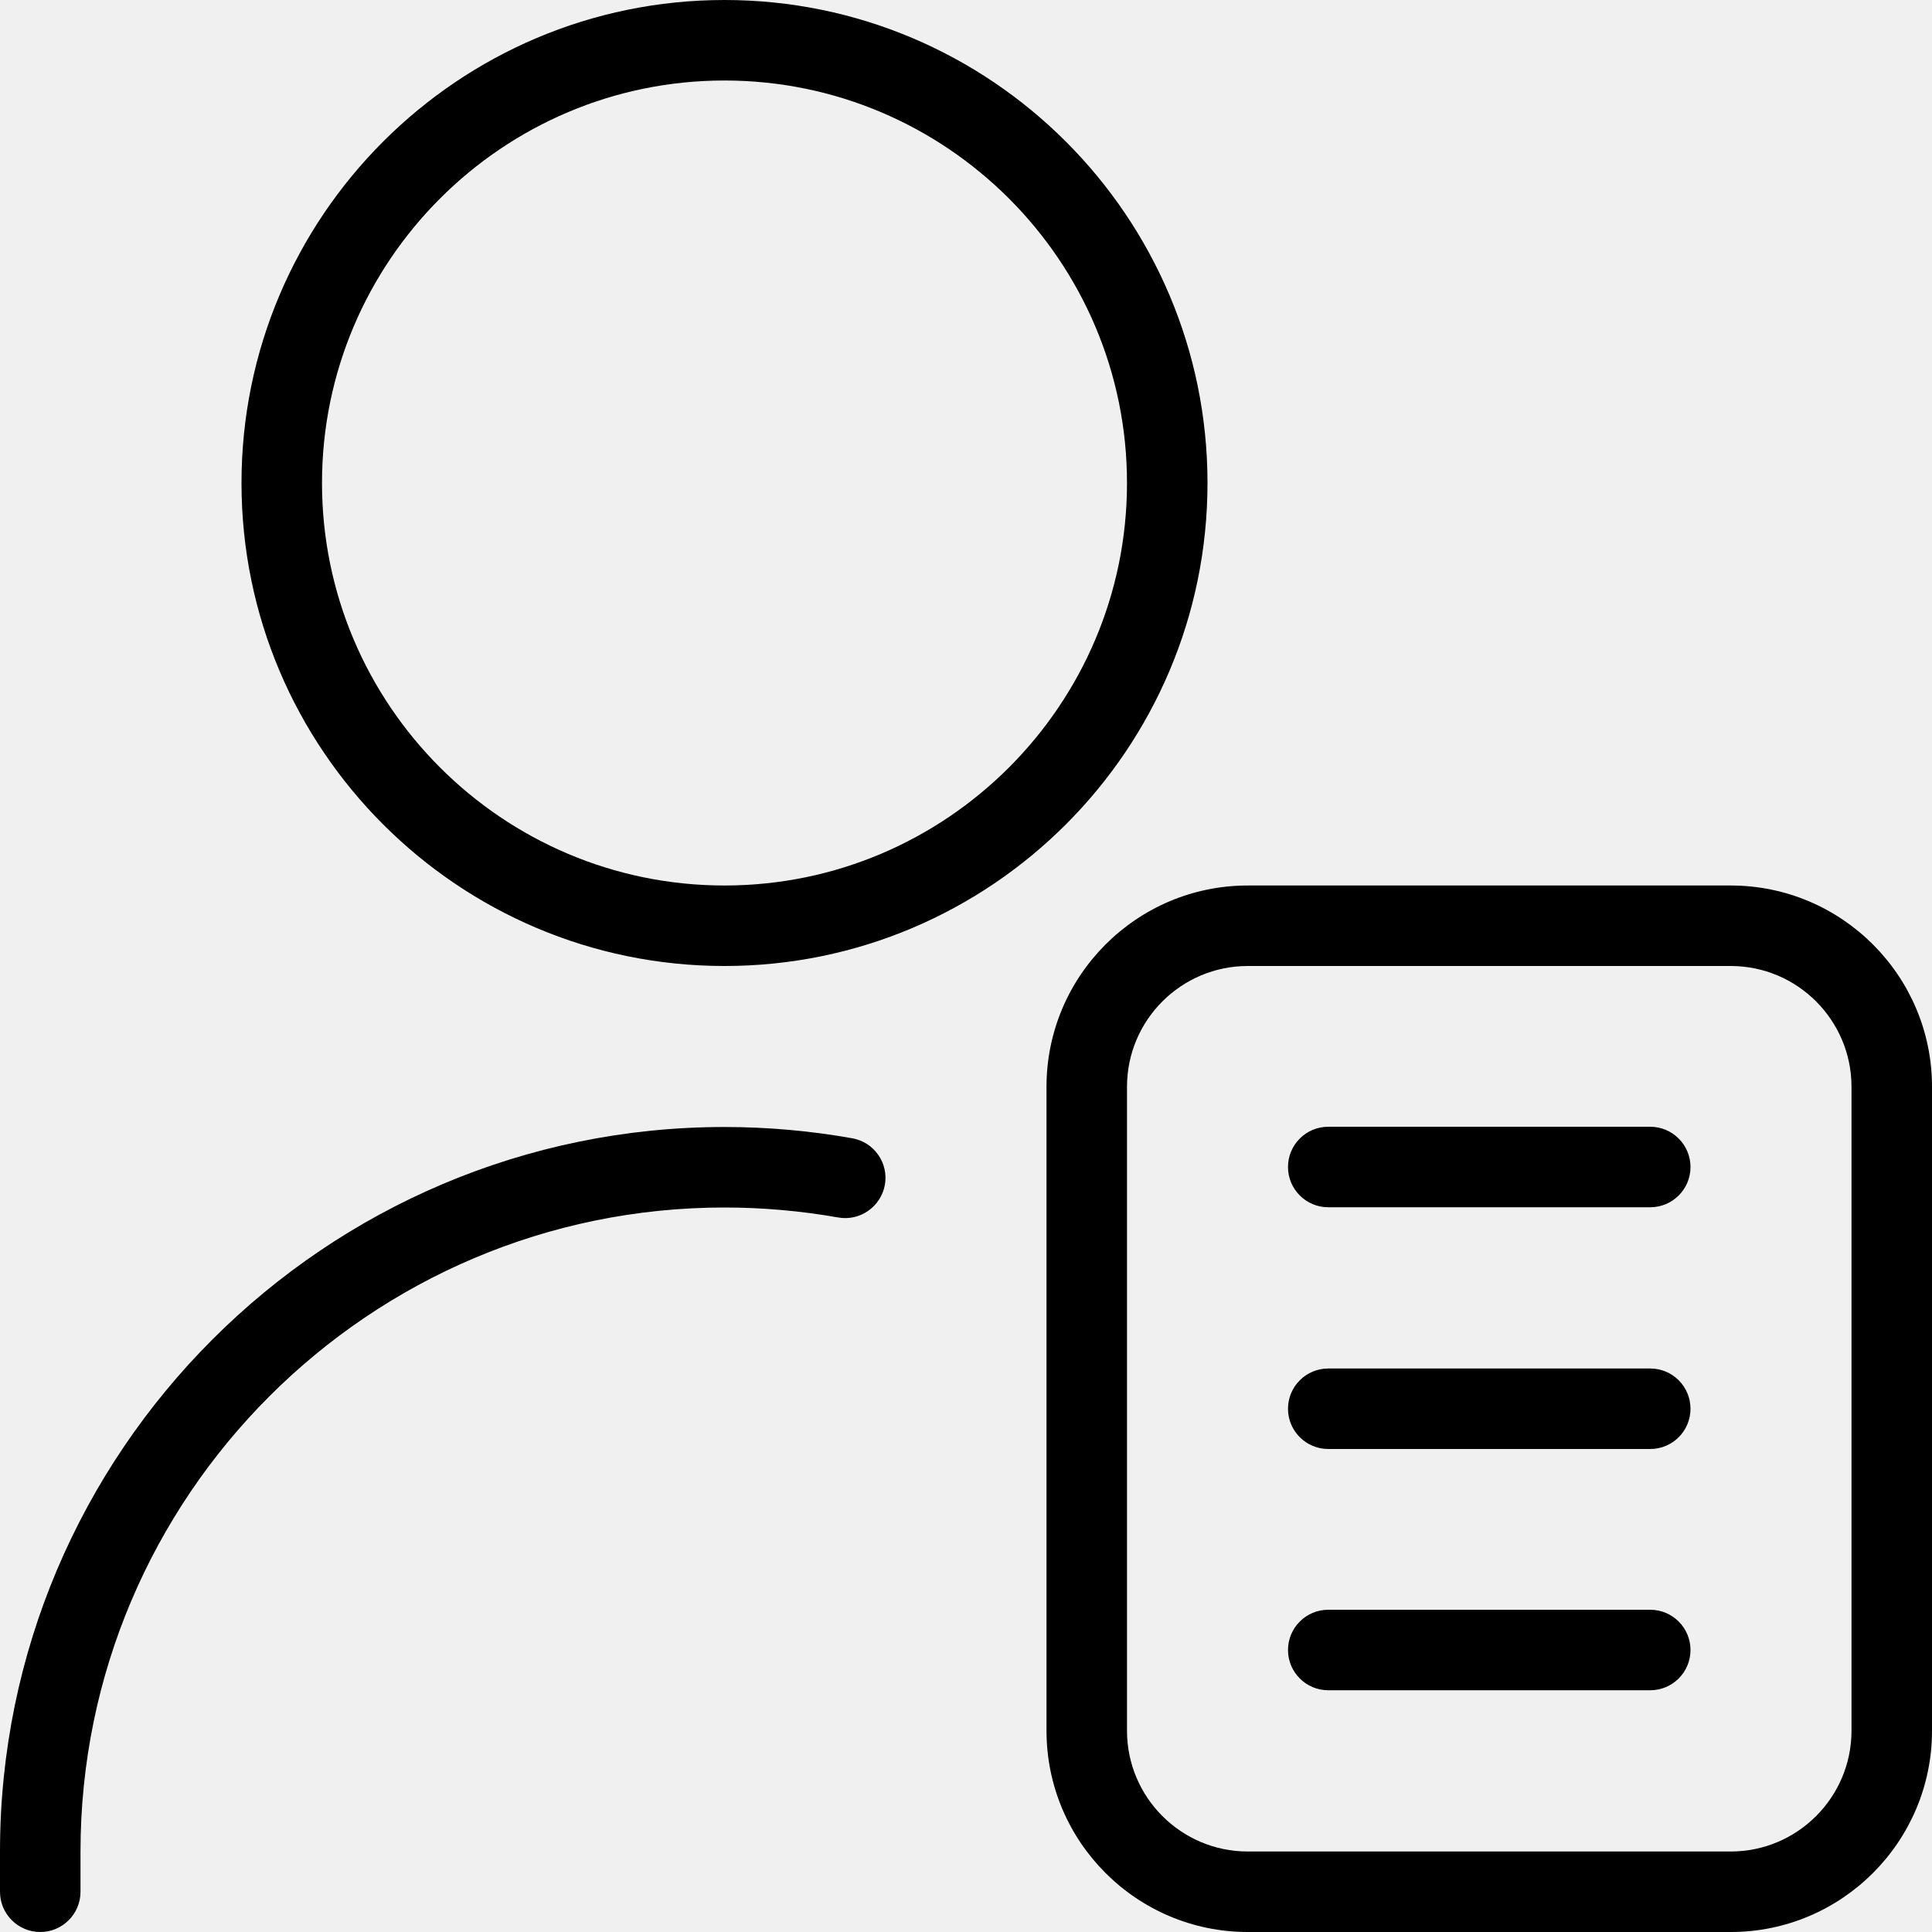
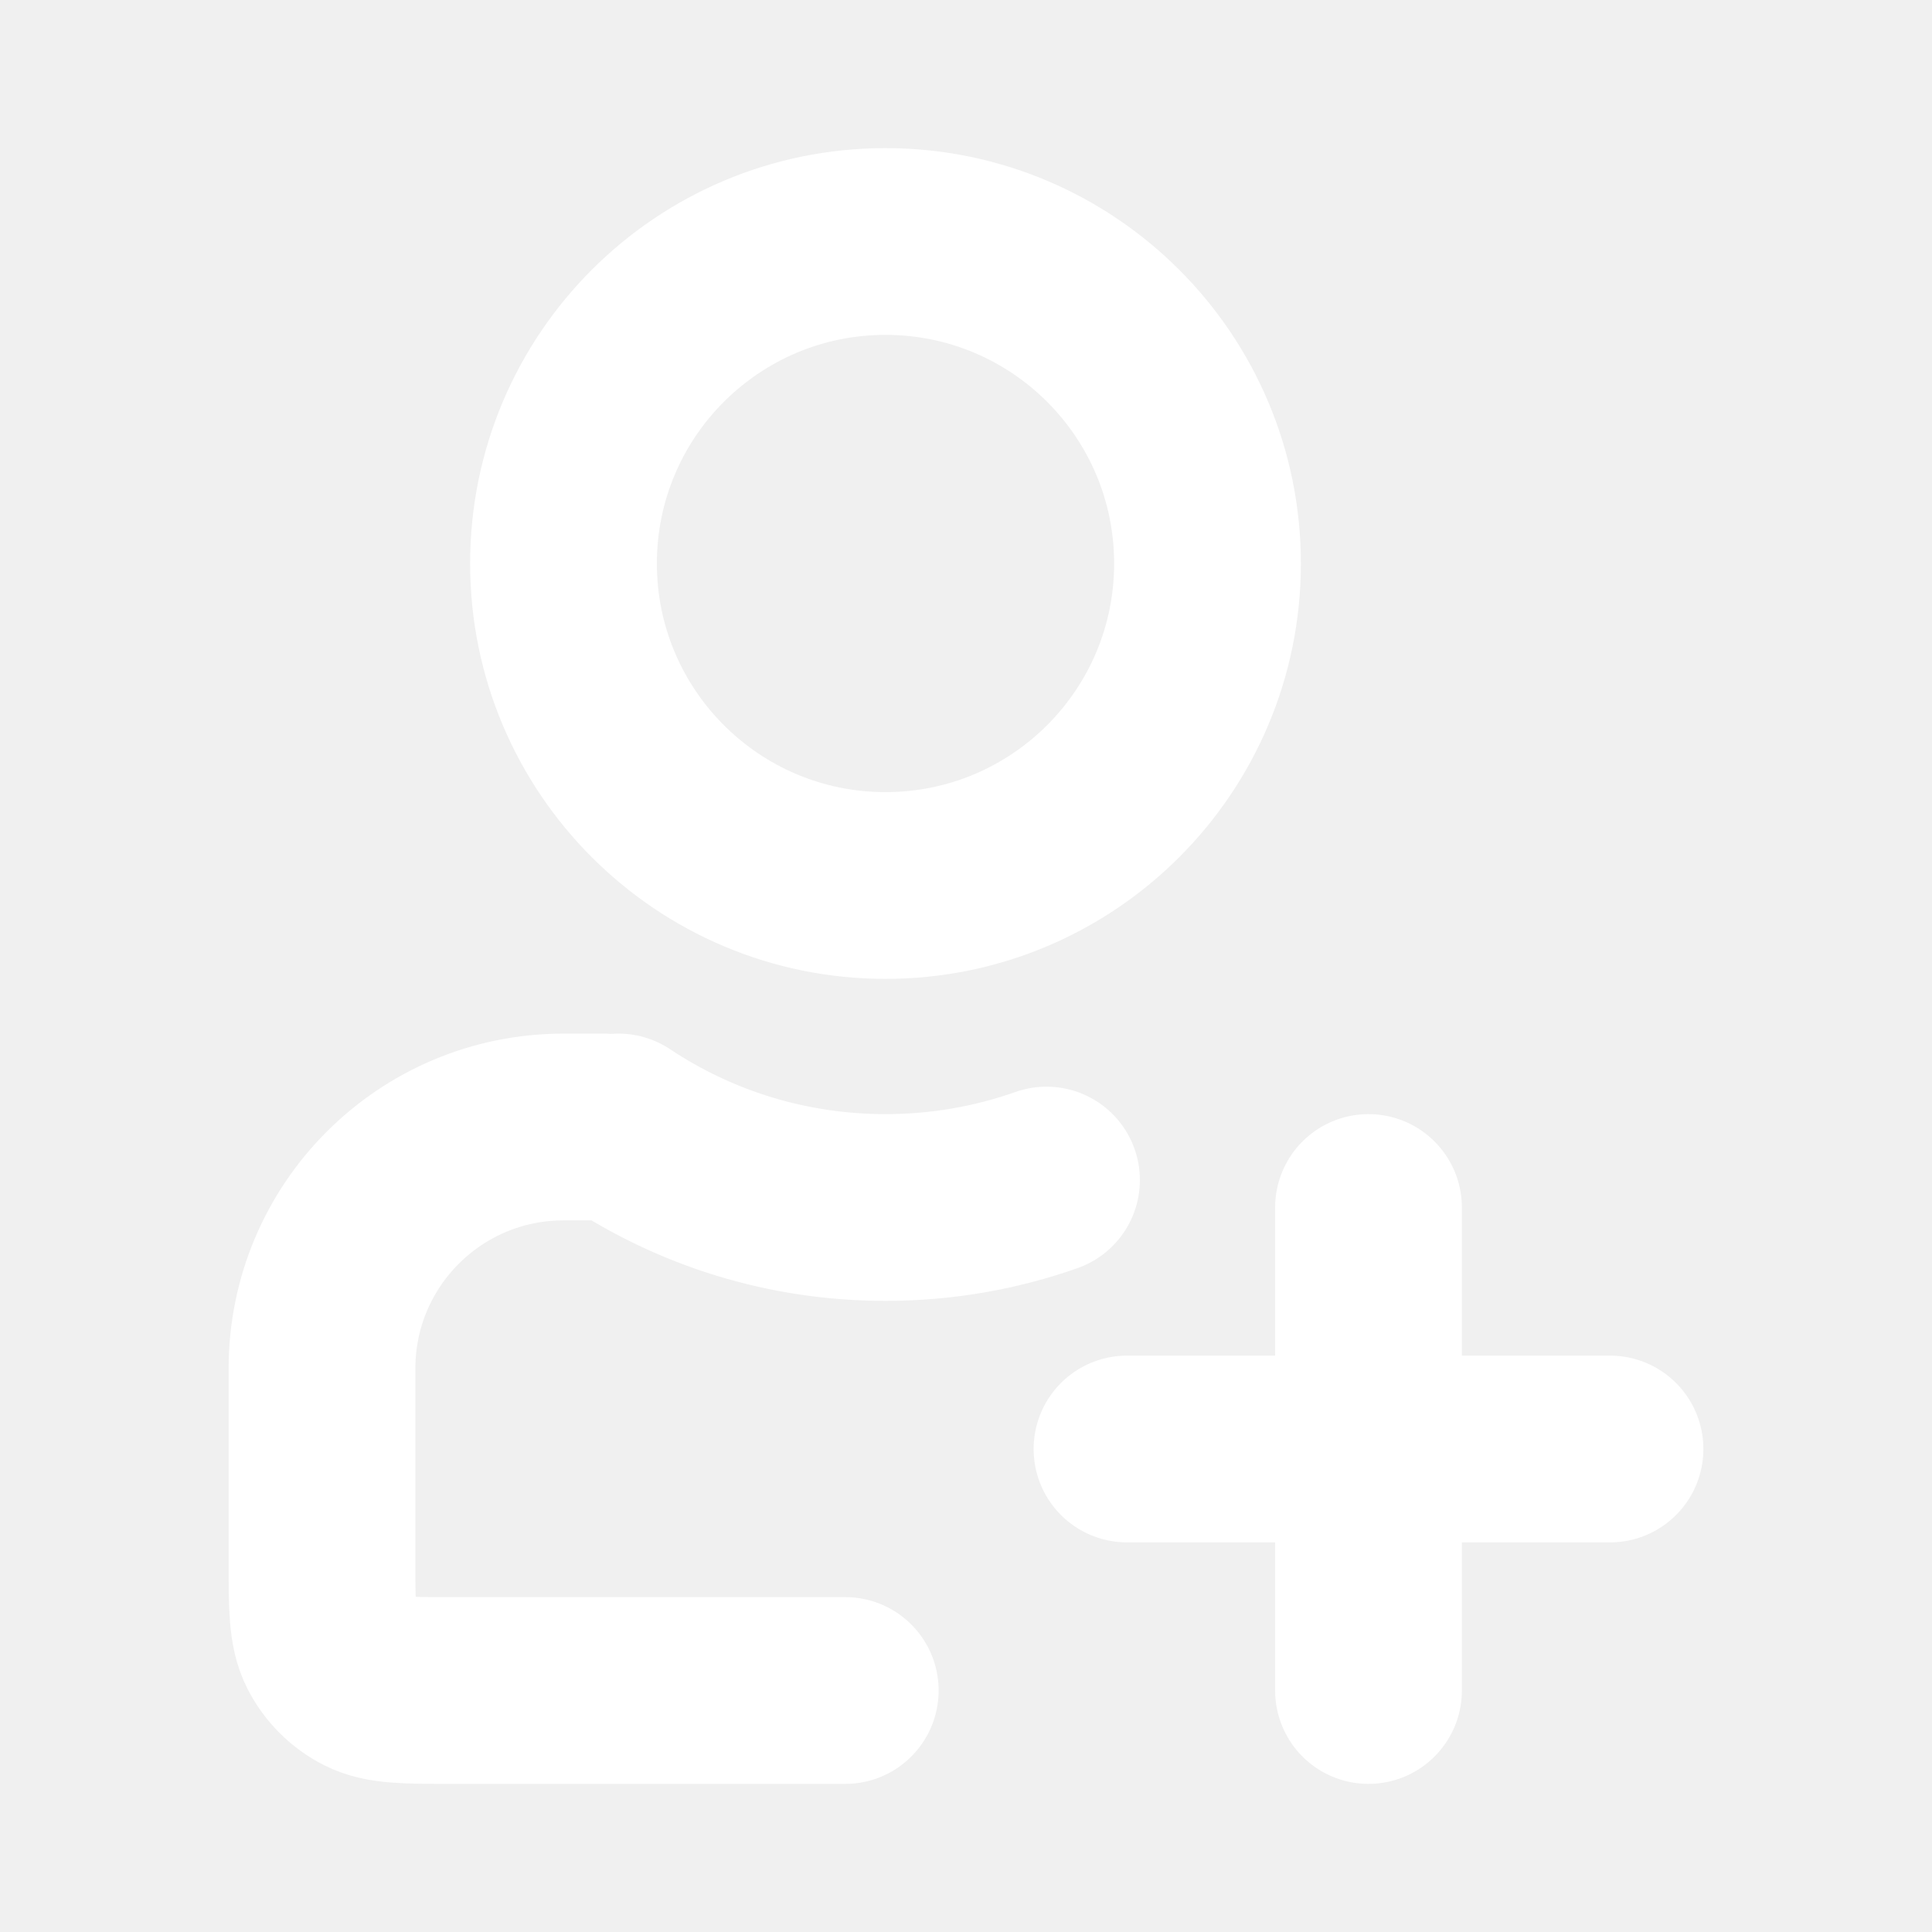
- <svg xmlns="http://www.w3.org/2000/svg" id="Layer_1" data-name="Layer 1" viewBox="0 0 24 24">
-   <path d="M9,12c3.309,0,6-2.691,6-6S12.309,0,9,0,3,2.691,3,6s2.691,6,6,6Zm0-11c2.757,0,5,2.243,5,5s-2.243,5-5,5-5-2.243-5-5S6.243,1,9,1Zm12.5,10h-6c-1.379,0-2.5,1.122-2.5,2.5v8c0,1.378,1.121,2.5,2.5,2.5h6c1.379,0,2.5-1.122,2.5-2.5V13.5c0-1.378-1.121-2.5-2.5-2.5Zm1.5,10.5c0,.827-.673,1.5-1.5,1.5h-6c-.827,0-1.5-.673-1.5-1.5V13.5c0-.827,.673-1.5,1.5-1.5h6c.827,0,1.5,.673,1.5,1.5v8Zm-2-7.003c0,.276-.224,.5-.5,.5h-4c-.276,0-.5-.224-.5-.5s.224-.5,.5-.5h4c.276,0,.5,.224,.5,.5Zm0,3.003c0,.276-.224,.5-.5,.5h-4c-.276,0-.5-.224-.5-.5s.224-.5,.5-.5h4c.276,0,.5,.224,.5,.5Zm0,2.997c0,.276-.224,.5-.5,.5h-4c-.276,0-.5-.224-.5-.5s.224-.5,.5-.5h4c.276,0,.5,.224,.5,.5Zm-10.008-5.778c-.049,.272-.311,.453-.579,.405-.465-.082-.94-.124-1.413-.124-4.411,0-8,3.589-8,8v.5c0,.276-.224,.5-.5,.5s-.5-.224-.5-.5v-.5c0-4.962,4.037-9,9-9,.531,0,1.065,.047,1.587,.14,.272,.048,.454,.308,.405,.58Z" />
+ <svg xmlns="http://www.w3.org/2000/svg" viewBox="0 0 24.00 24.00" fill="none">
+   <g id="SVGRepo_bgCarrier" stroke-width="0" />
+   <g id="SVGRepo_tracerCarrier" stroke-linecap="round" stroke-linejoin="round" />
+   <g id="SVGRepo_iconCarrier">
+     <path d="M20 18L14 18M17 15V21M7.682 14C8.632 14.632 9.773 15 11 15C11.701 15 12.374 14.88 13 14.659M10.5 21H5.6C5.04 21 4.76 21 4.546 20.891C4.358 20.795 4.205 20.642 4.109 20.454C4 20.24 4 19.96 4 19.4V17C4 15.343 5.343 14 7 14H7.5M15 7C15 9.209 13.209 11 11 11C8.791 11 7 9.209 7 7C7 4.791 8.791 3 11 3C13.209 3 15 4.791 15 7Z" stroke="#ffffff" stroke-width="2.32" stroke-linecap="round" stroke-linejoin="round" />
+   </g>
</svg>
